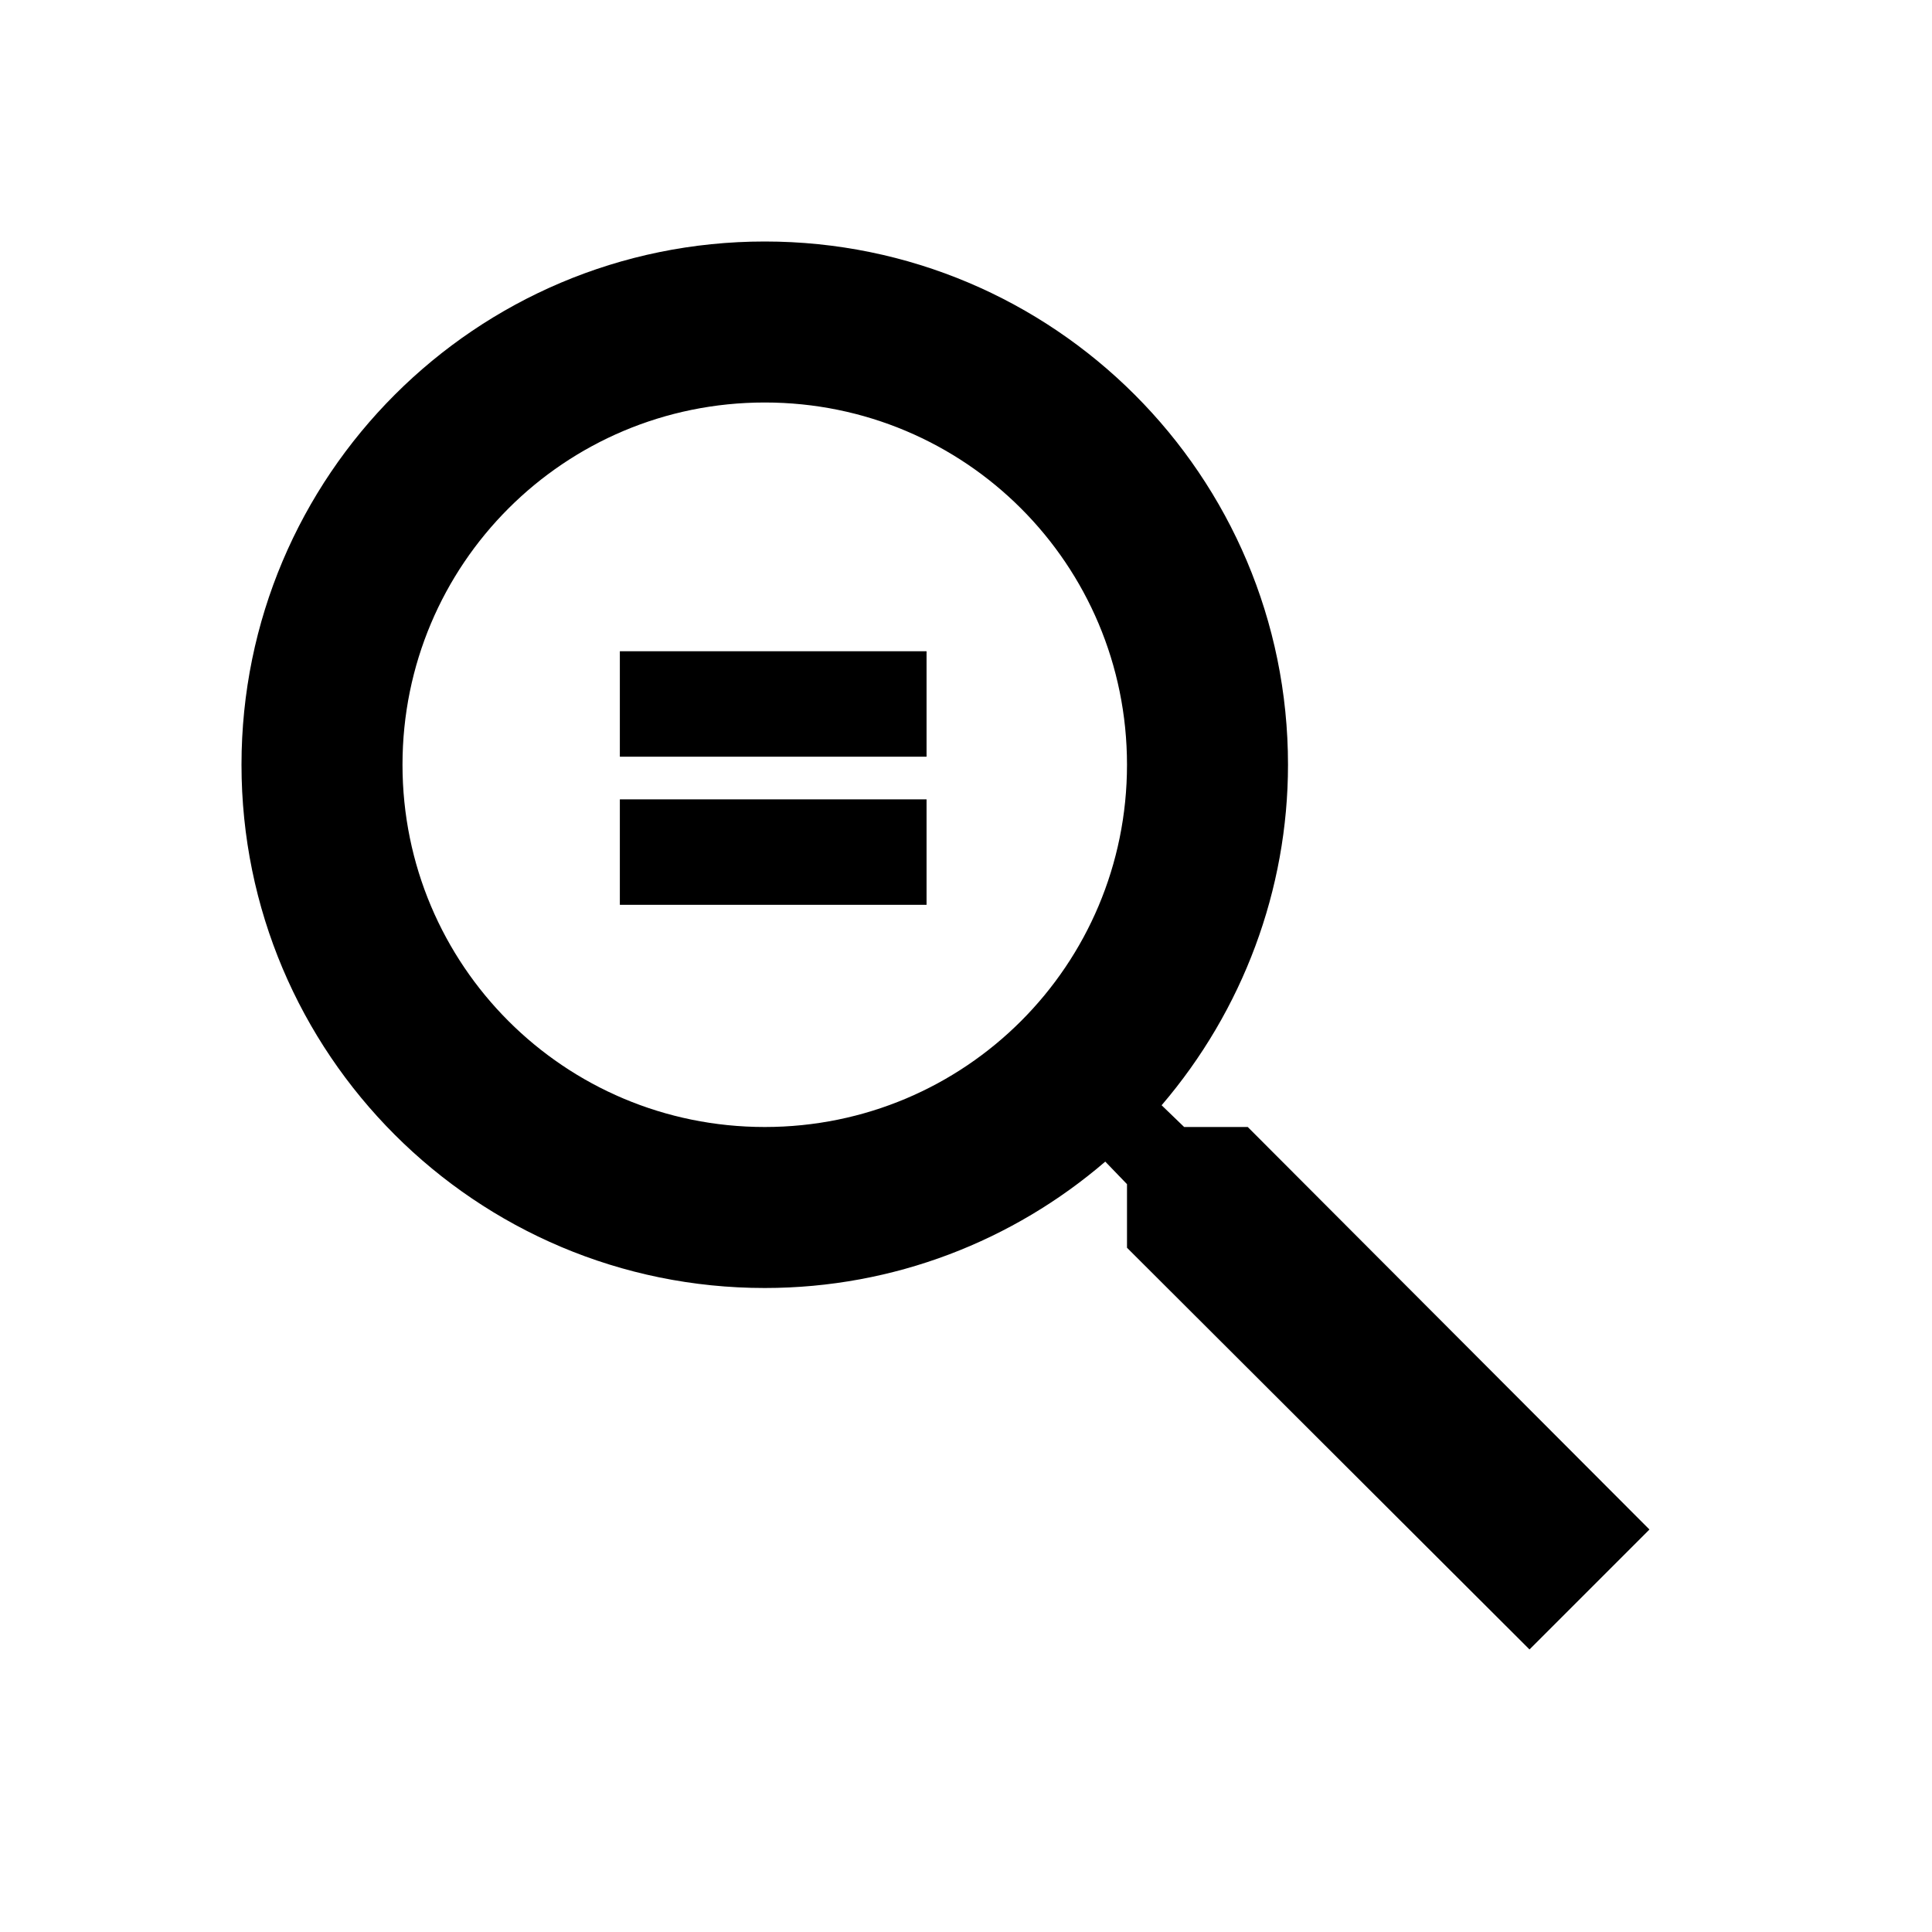
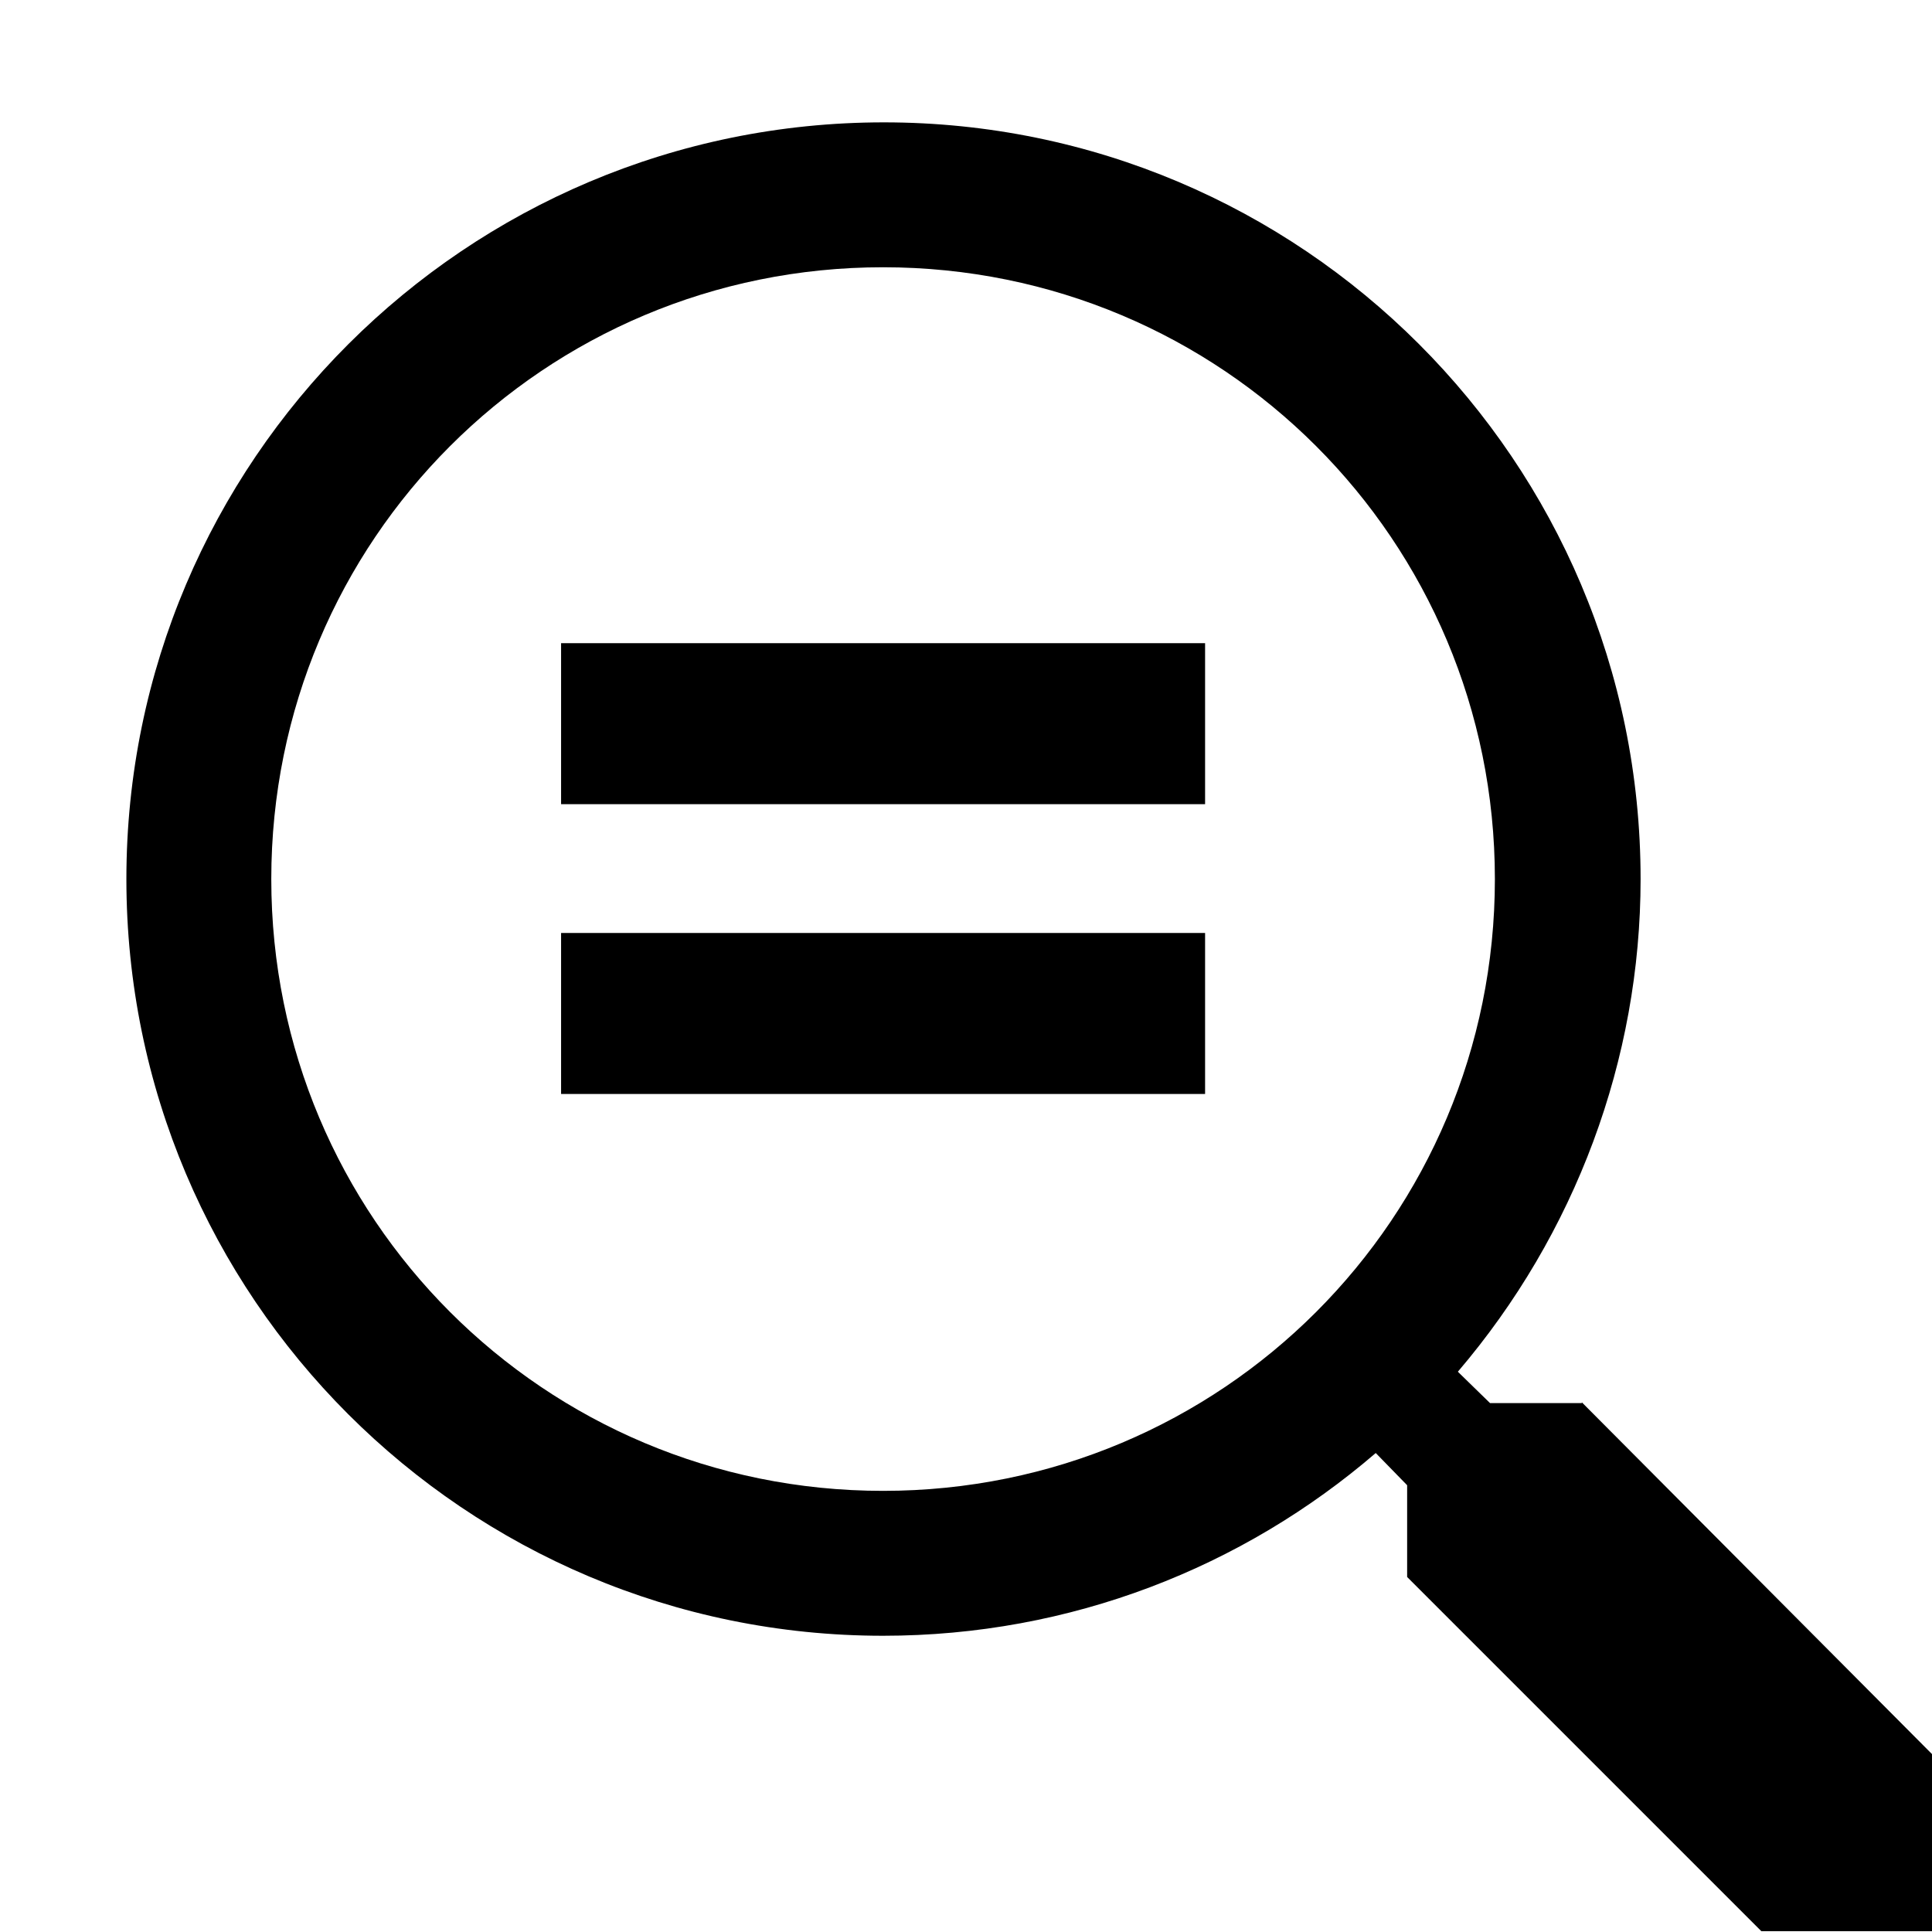
<svg xmlns="http://www.w3.org/2000/svg" id="a" viewBox="0 0 24 24">
-   <path d="M15.5,14h-.79l-.28-.27c1.01-1.18,1.57-2.68,1.57-4.23,0-3.59-2.91-6.5-6.5-6.5s-6.5,2.91-6.5,6.5,2.91,6.5,6.5,6.5c1.61,0,3.09-.59,4.23-1.57l.27.28v.79l5,4.99,1.49-1.49-4.99-5ZM9.5,14c-2.49,0-4.5-2.01-4.5-4.5s2.01-4.5,4.5-4.5,4.5,2.01,4.5,4.5-2.01,4.5-4.5,4.5" />
-   <path d="M0,0h24v24H0V0Z" style="fill:none;" />
-   <path d="M7.7,8.09h3.81v1.31h-3.81v-1.31ZM7.7,9.93h3.81v1.31h-3.81v-1.31Z" />
+   <path d="M6.97,7.99h8v2h-8s0-2,0-2ZM6.97,11.59h8v2h-8s0-2,0-2Z" />
+   <path d="M19.65,17.43h-1.14l-.4-.39c1.46-1.71,2.27-3.88,2.27-6.12,0-5.19-4.21-9.4-9.4-9.4S1.57,5.73,1.57,10.92s4.21,9.4,9.4,9.4c2.33,0,4.47-.85,6.12-2.27l.39.4v1.14l4.4,4.4h2.12v-2.2l-4.35-4.37ZM10.97,18.52c-4.21,0-7.6-3.39-7.6-7.6s3.39-7.6,7.6-7.6,7.6,3.39,7.6,7.6-3.39,7.6-7.6,7.6Z" />
</svg>
